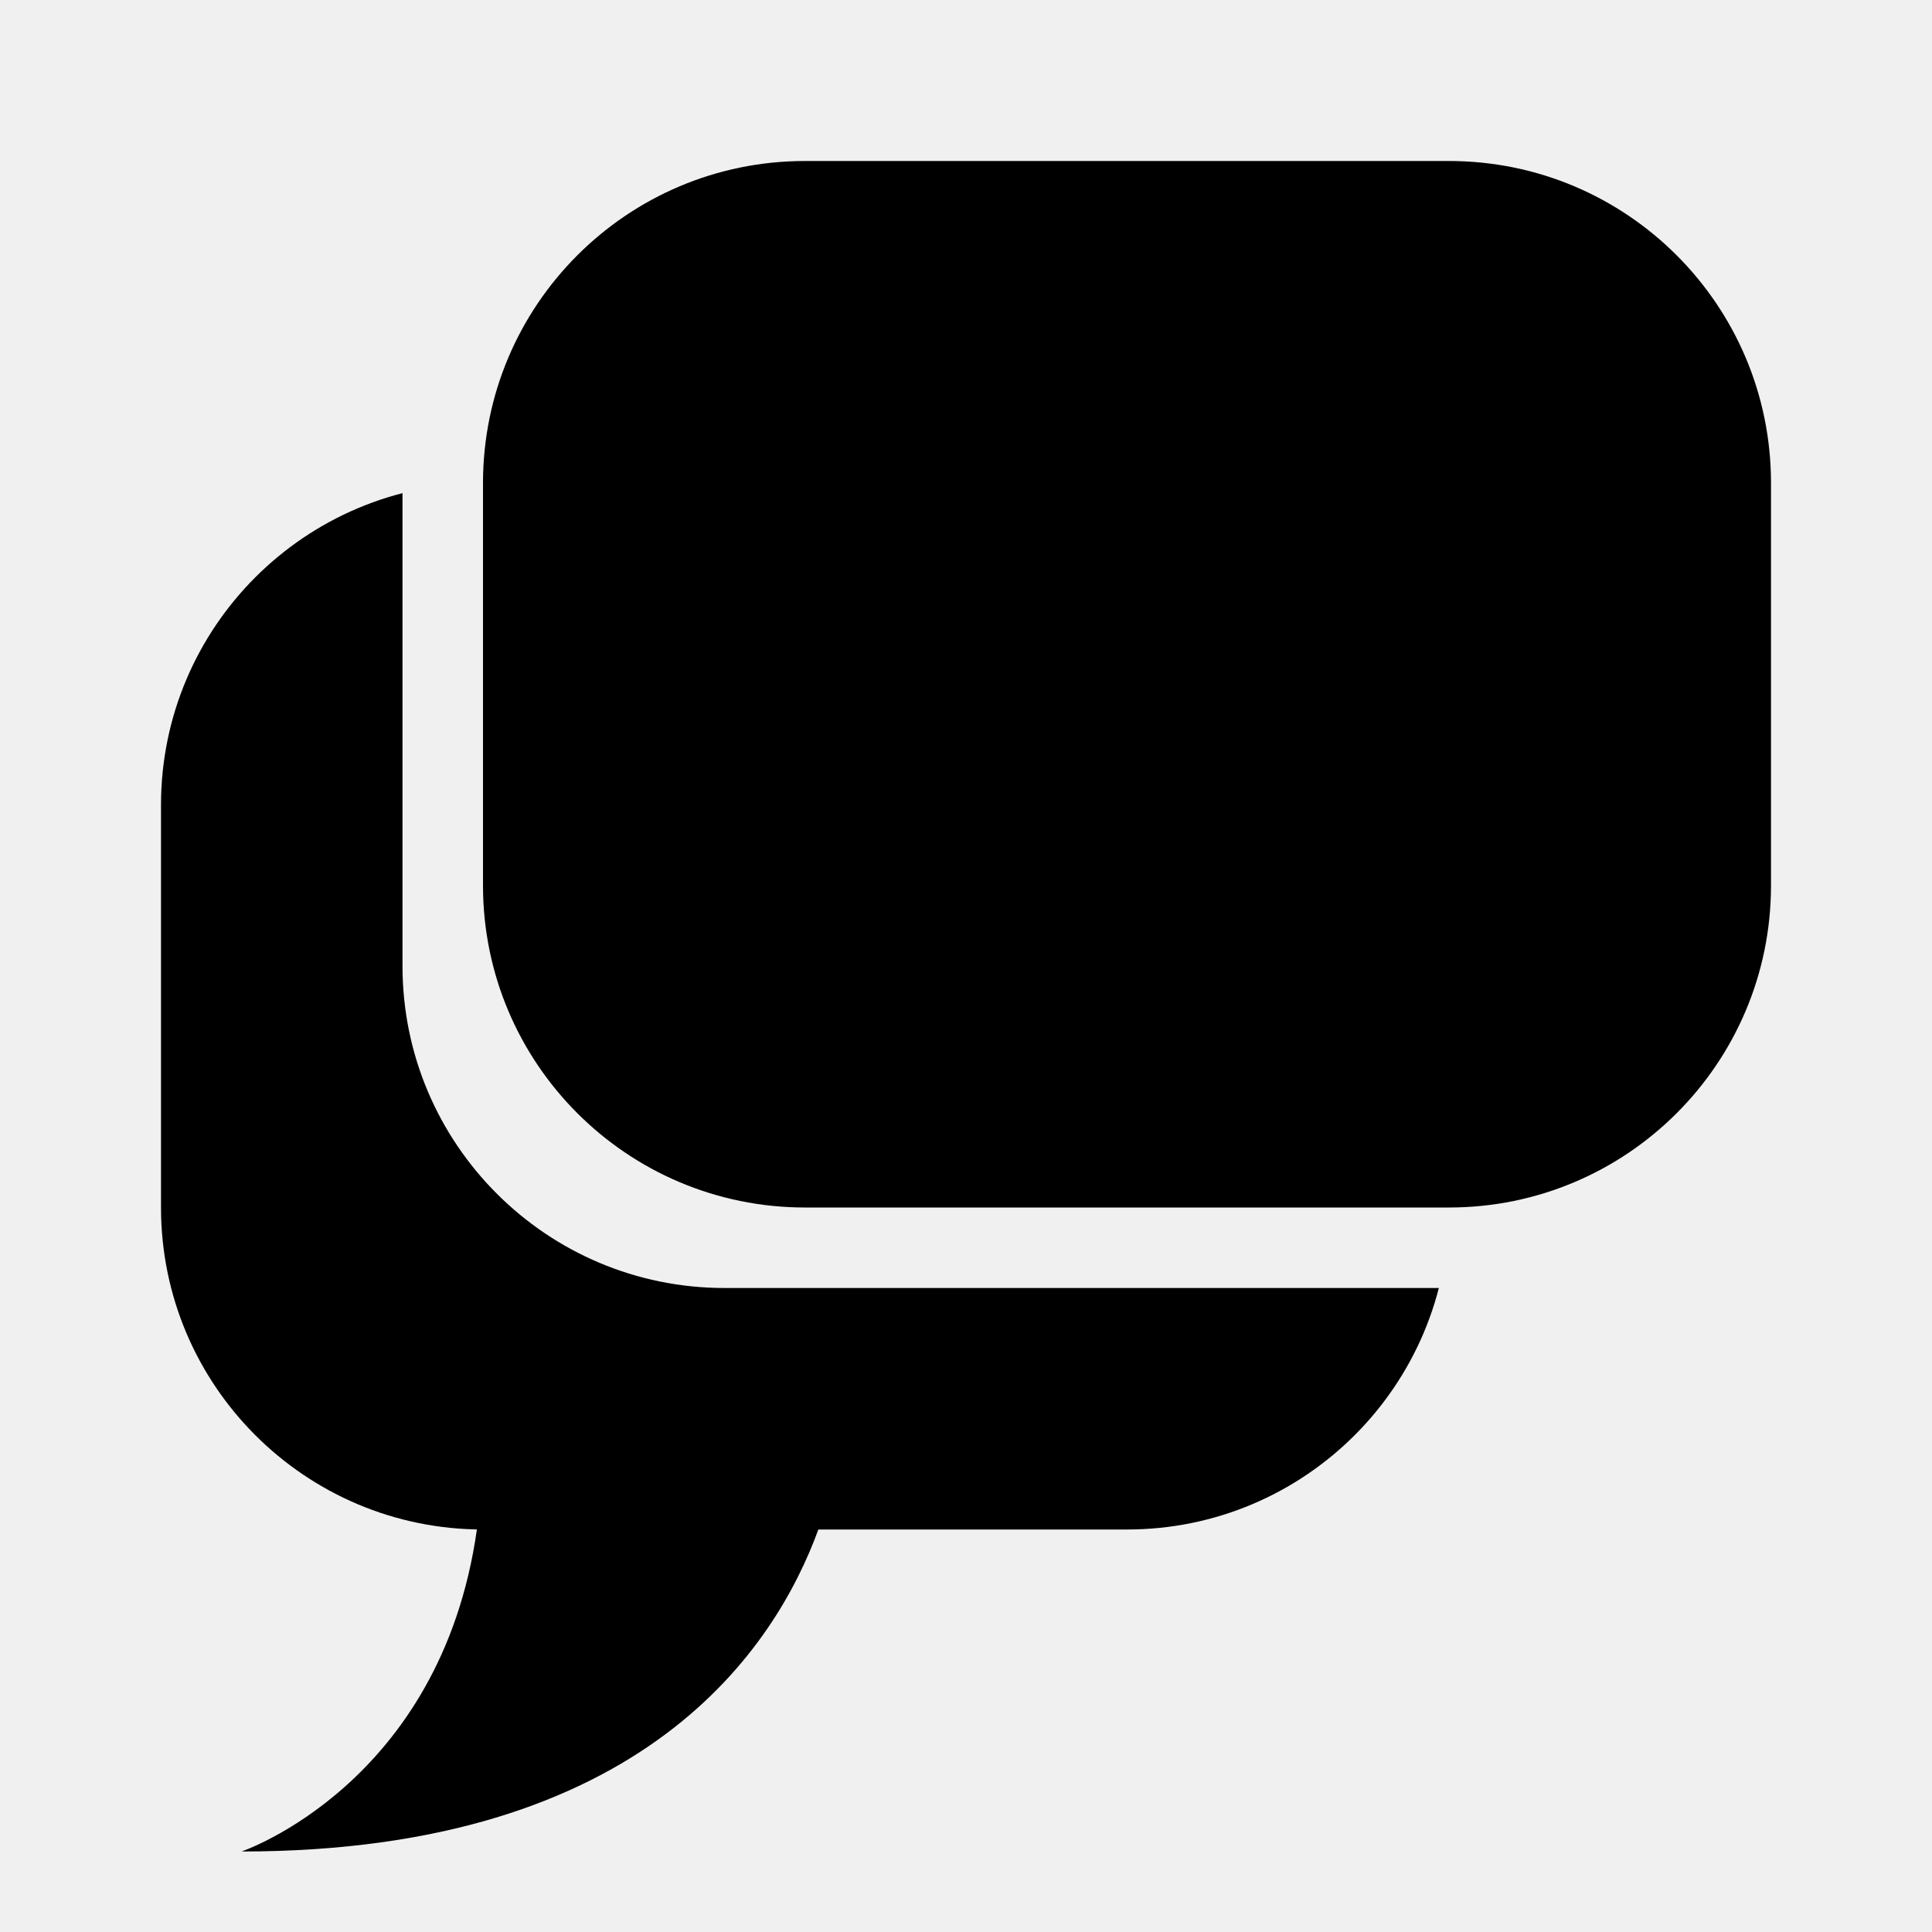
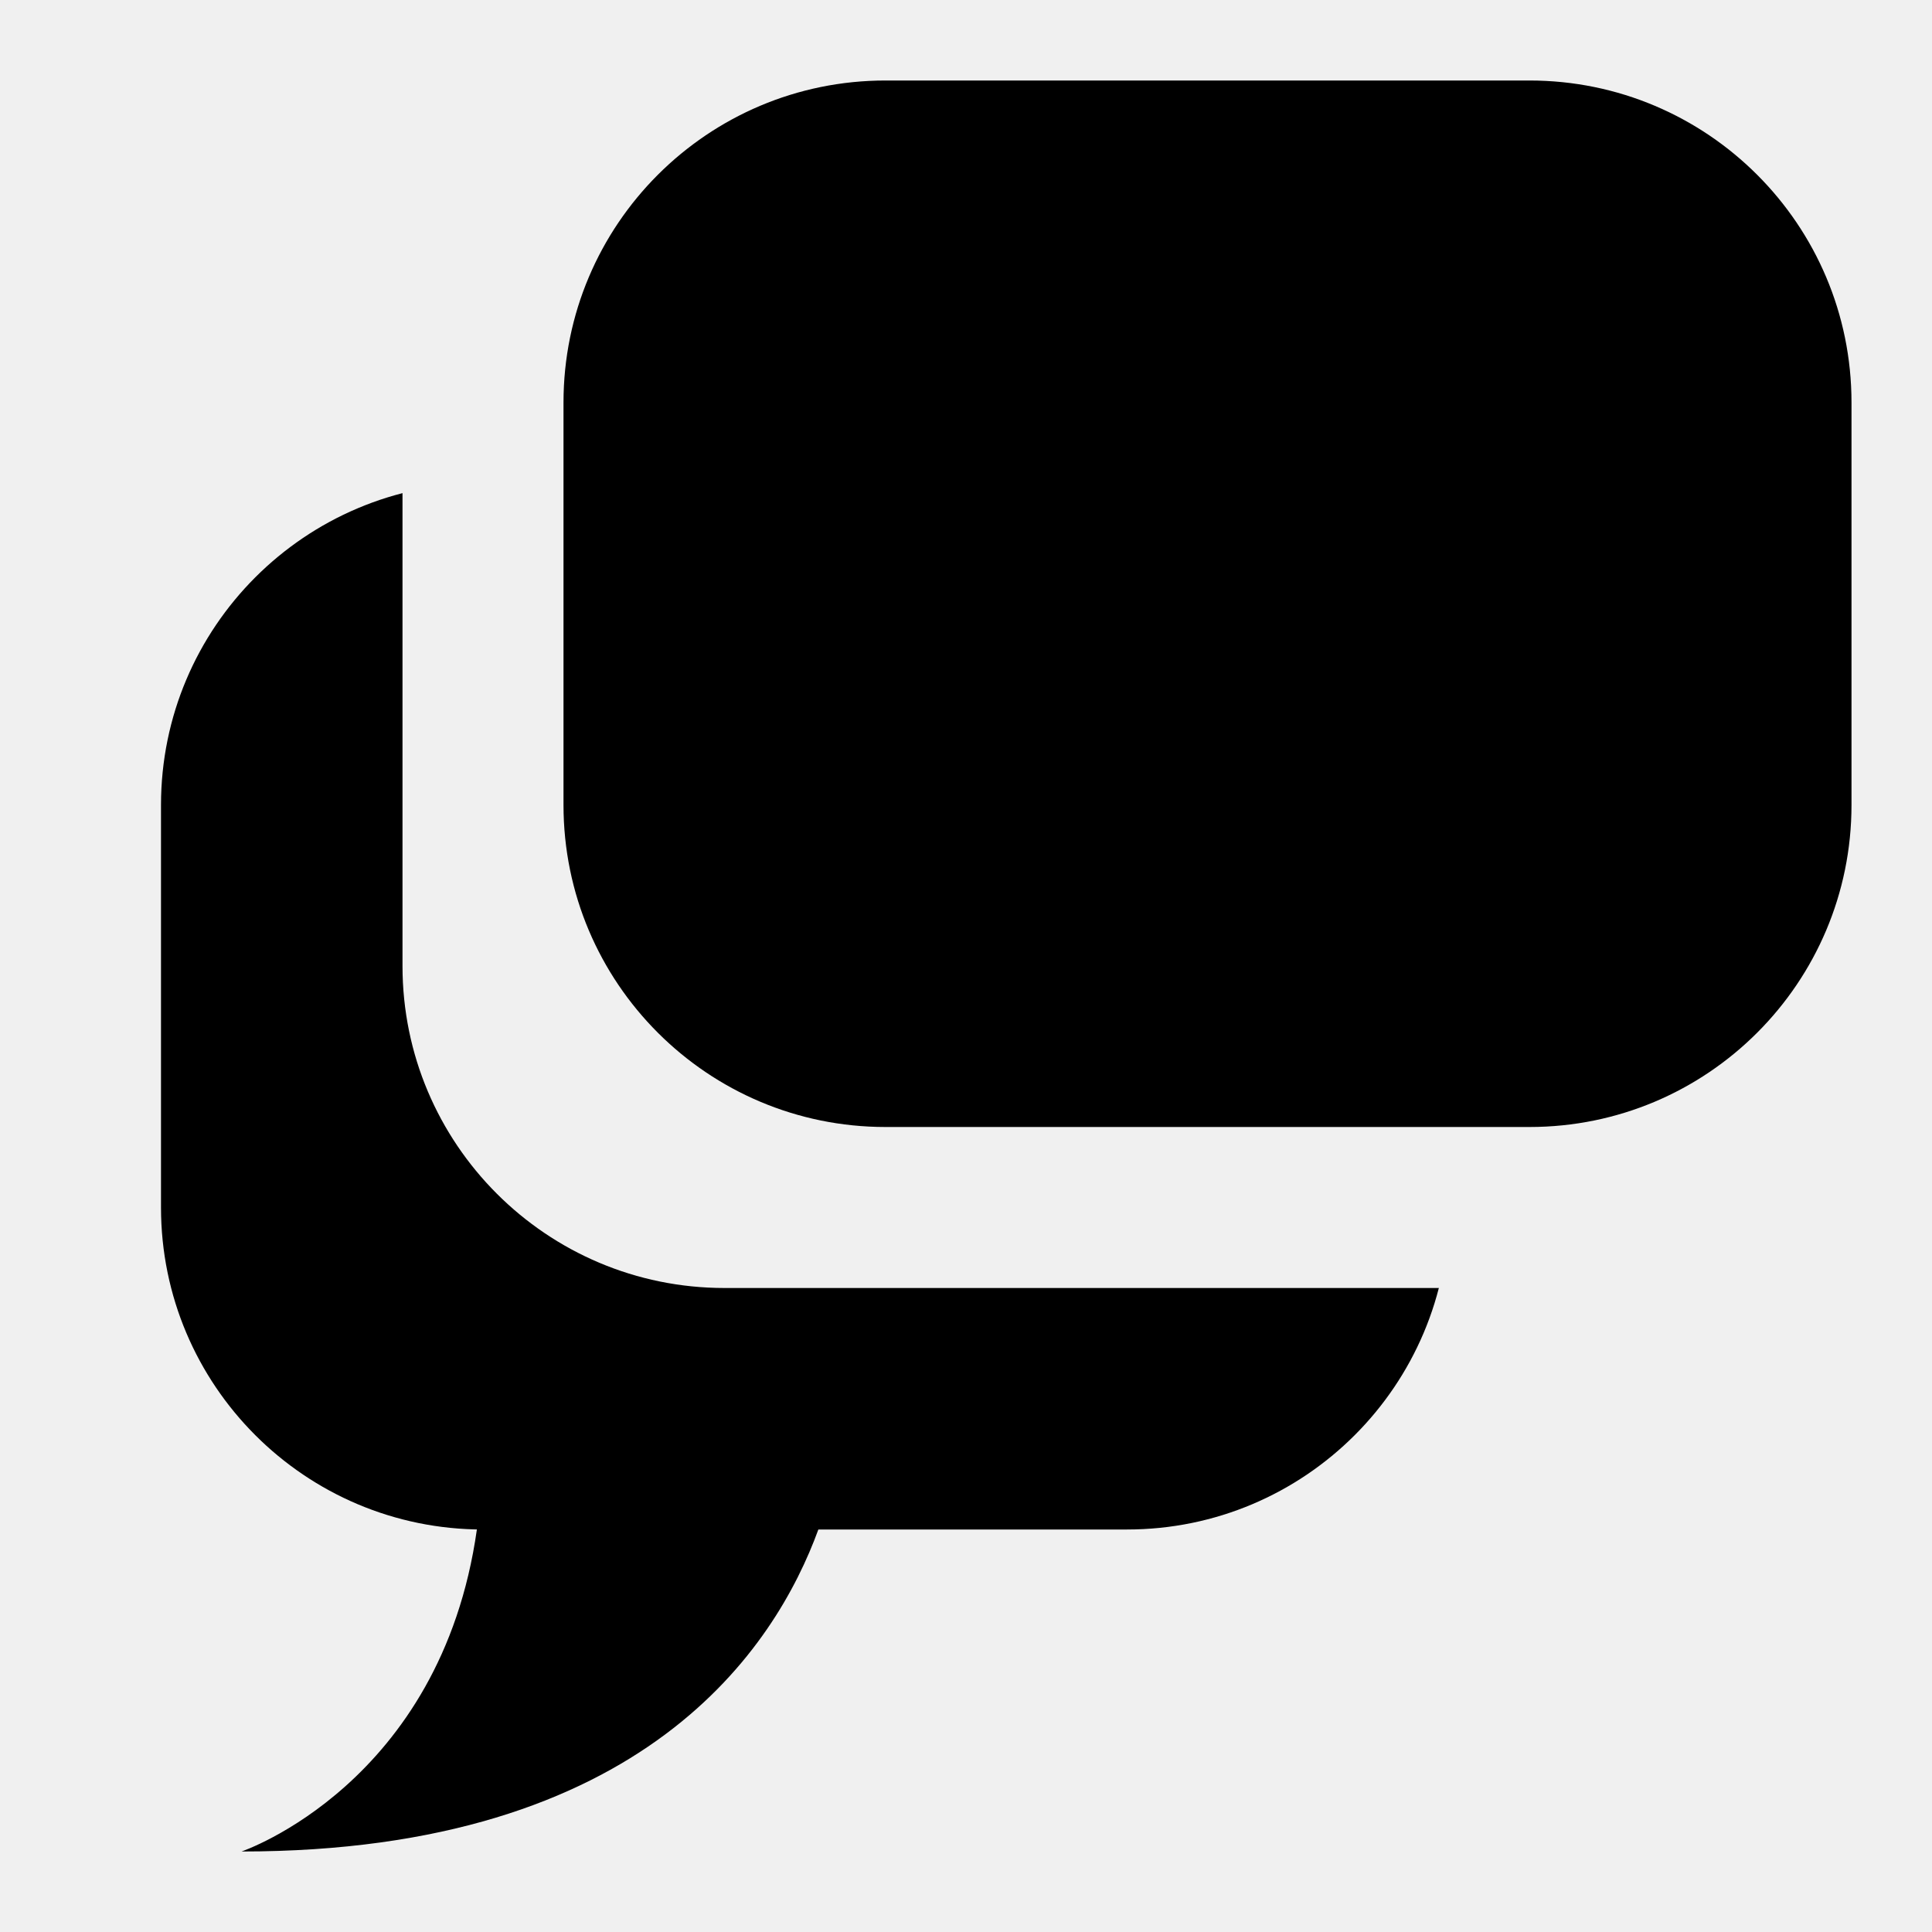
<svg xmlns="http://www.w3.org/2000/svg" width="24" height="24" viewBox="0 0 24 24">
  <defs>
    <mask id="mask4218">
      <rect fill="#fff" stroke="none" x="1" y="-5" width="19" height="25" />
      <rect fill="#000" strile="none" x="5" y="-5" width="18" height="21" rx="4" ry="4" />
    </mask>
  </defs>
  <path fill="#000" d="M 8,18 5.924,19 C 5.477,22.163 3,23 3,23 c 5.011,0 6.635,-2.544 7.166,-4 z" />
  <rect fill="#000" stroke="none" x="2" y="6" width="16" height="13" rx="4" ry="4" mask="url(#mask4218)" />
-   <rect fill="#000" stroke="none" x="6" y="2" width="16" height="13" rx="4" ry="4" />
+   <rect fill="#000" stroke="none" x="7" y="1" width="16" height="13" rx="4" ry="4" />
</svg>
